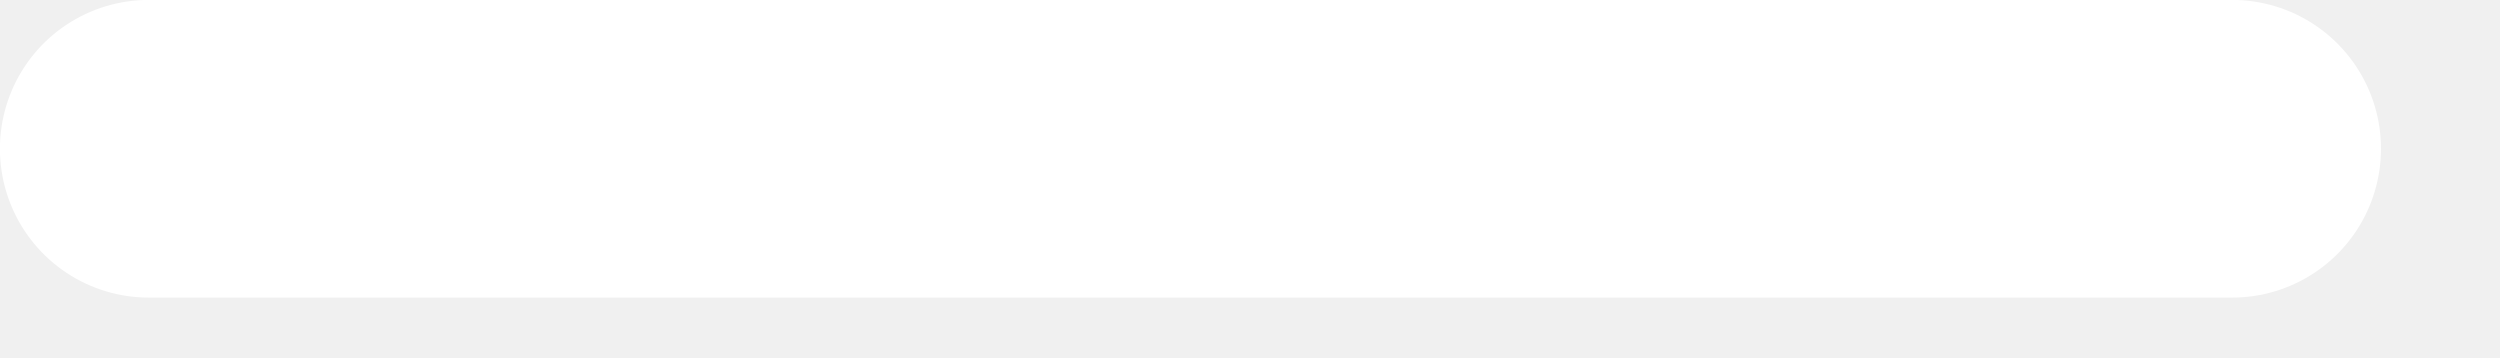
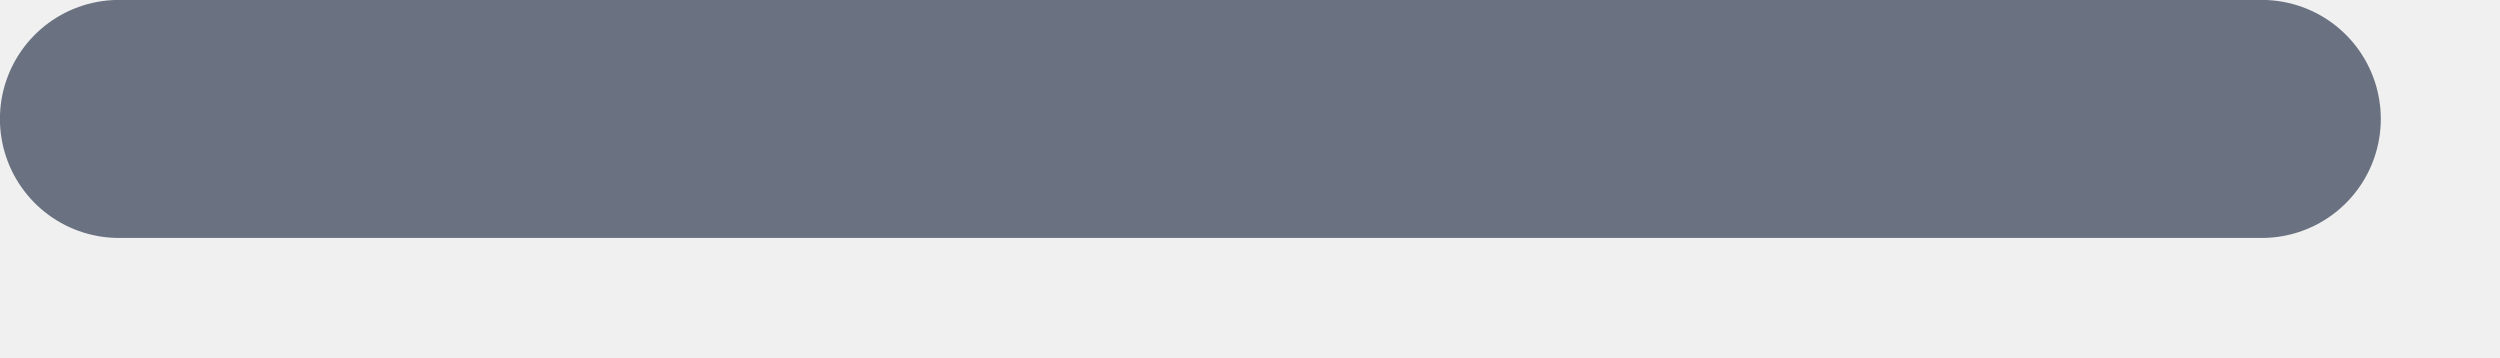
<svg xmlns="http://www.w3.org/2000/svg" width="14" height="2" viewBox="0 0 14 2" fill="none">
-   <path d="M0.833 0.833H12.5" stroke="white" stroke-width="1.667" stroke-linecap="round" stroke-linejoin="round" />
+   <path d="M0.666 0.666H12.666" stroke="#6A7282" stroke-width="1.333" stroke-linecap="round" stroke-linejoin="round" />
</svg>
